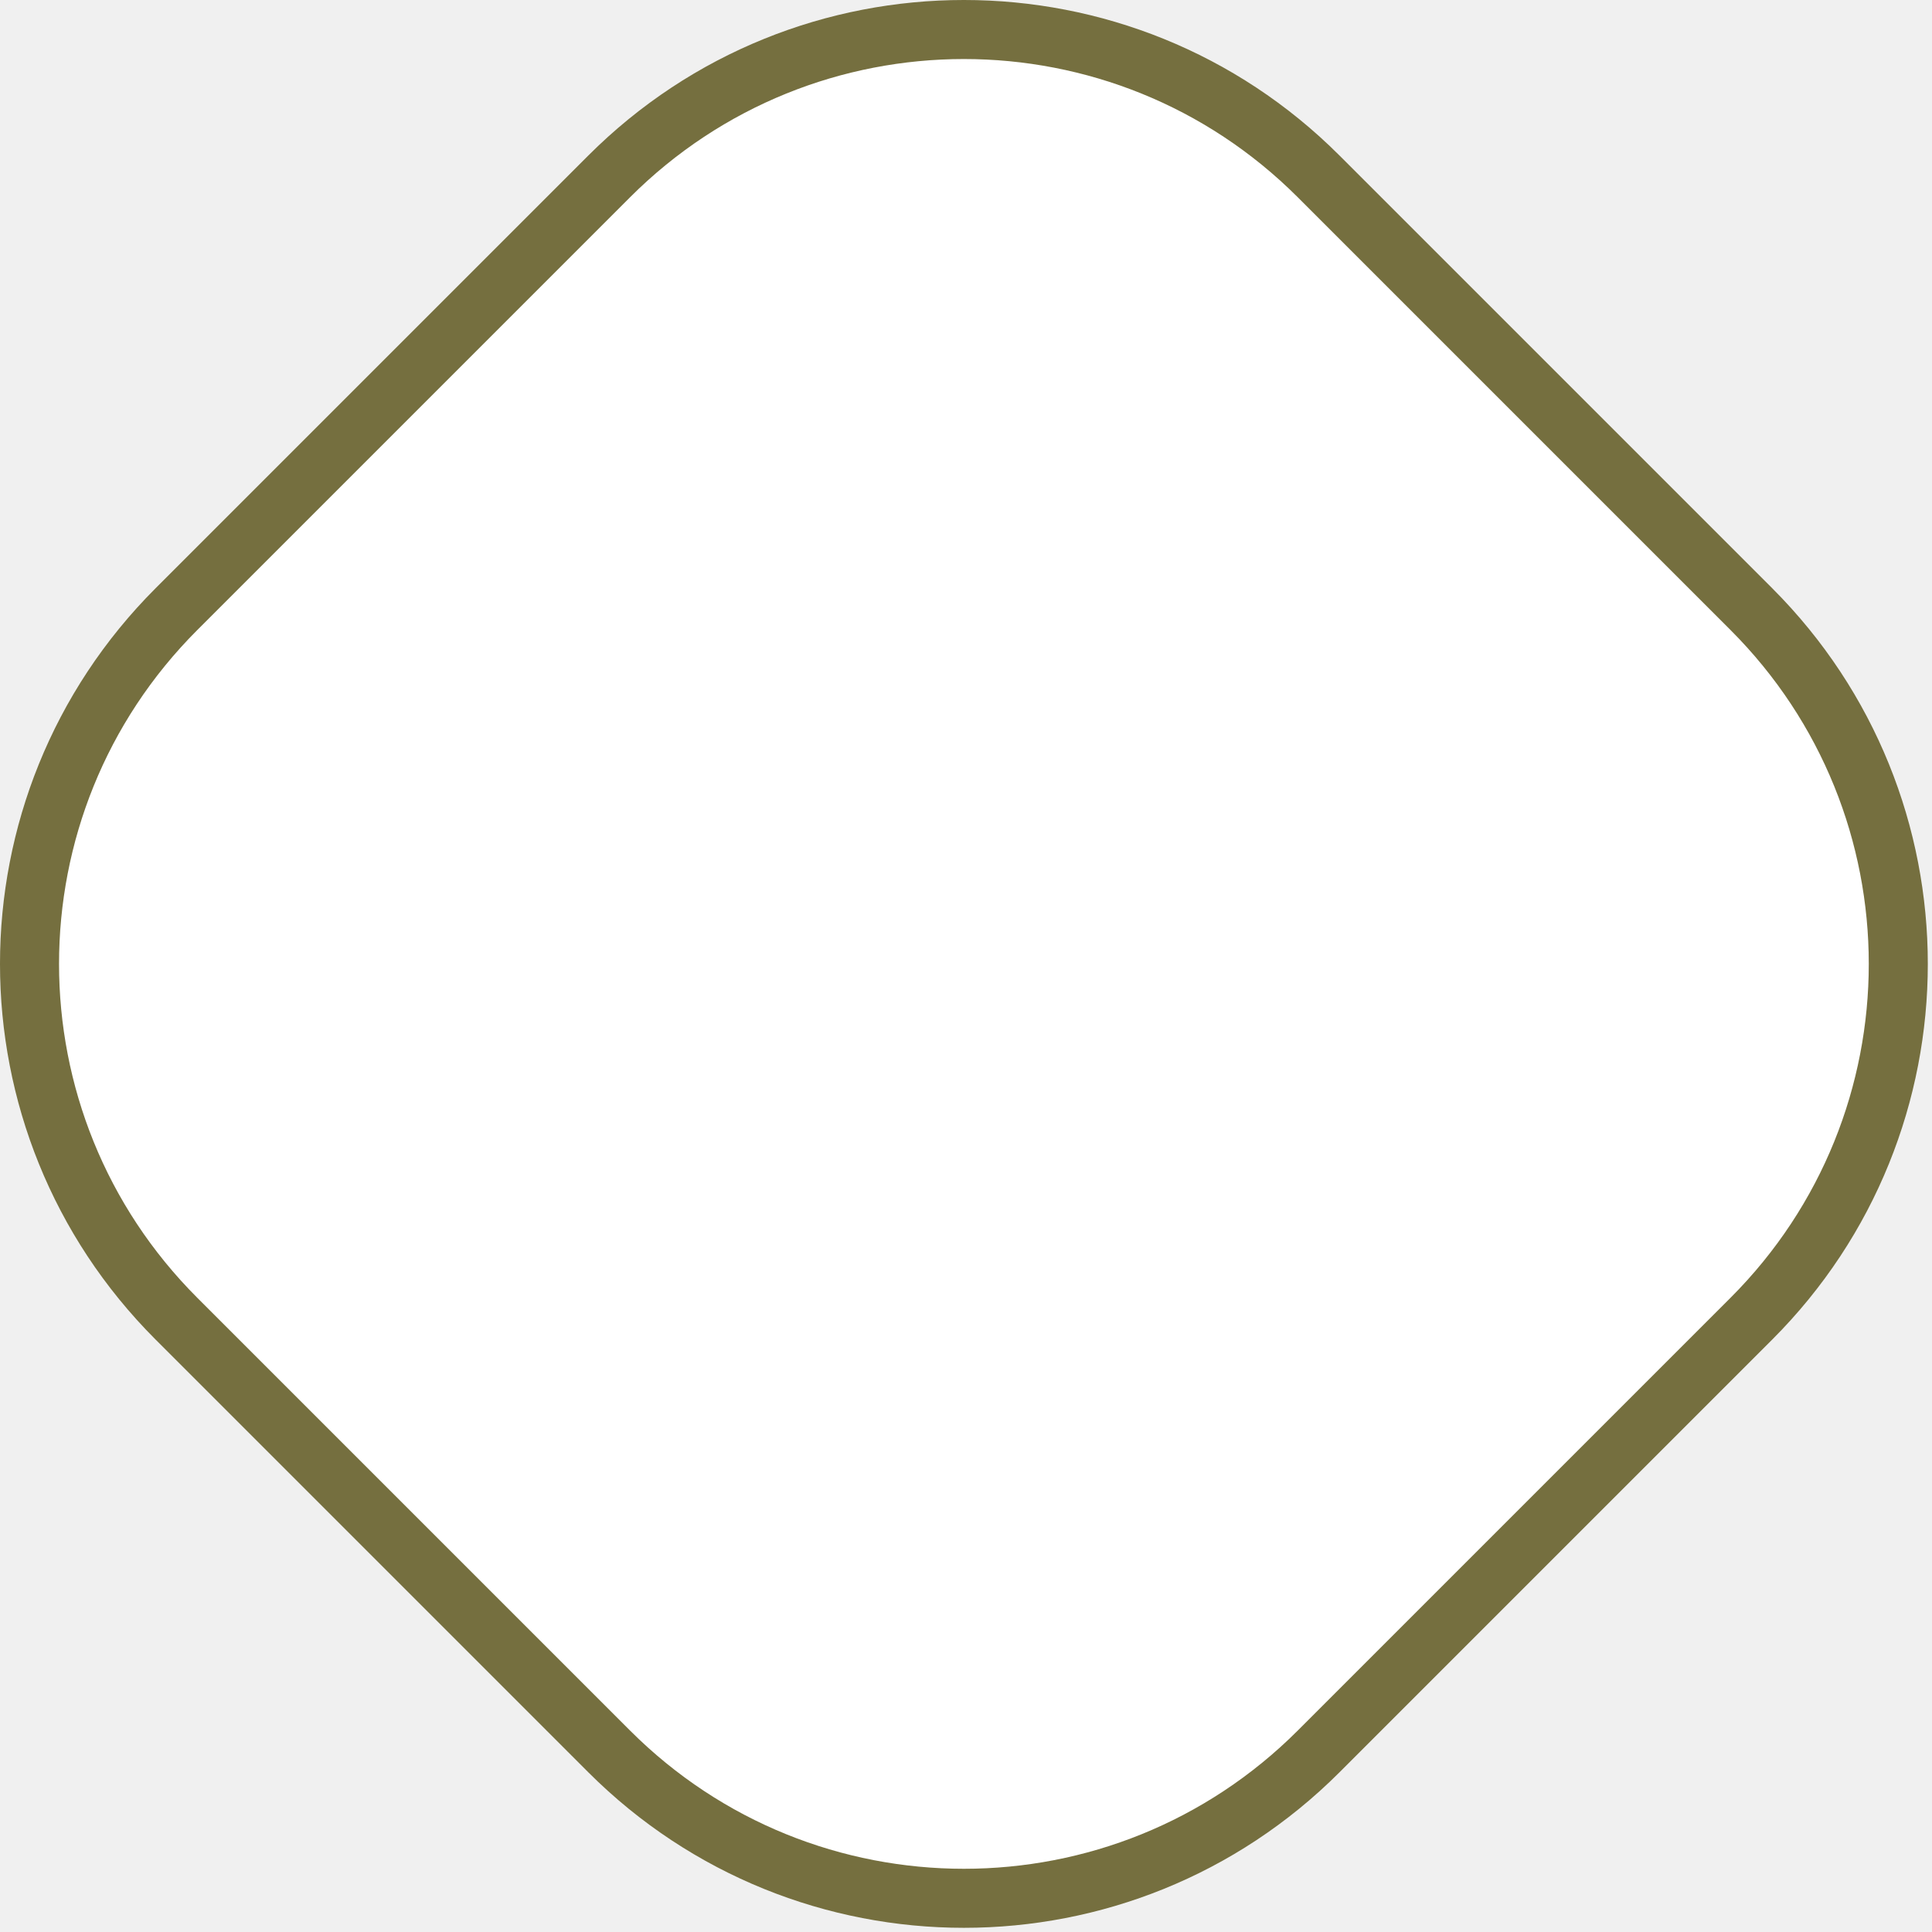
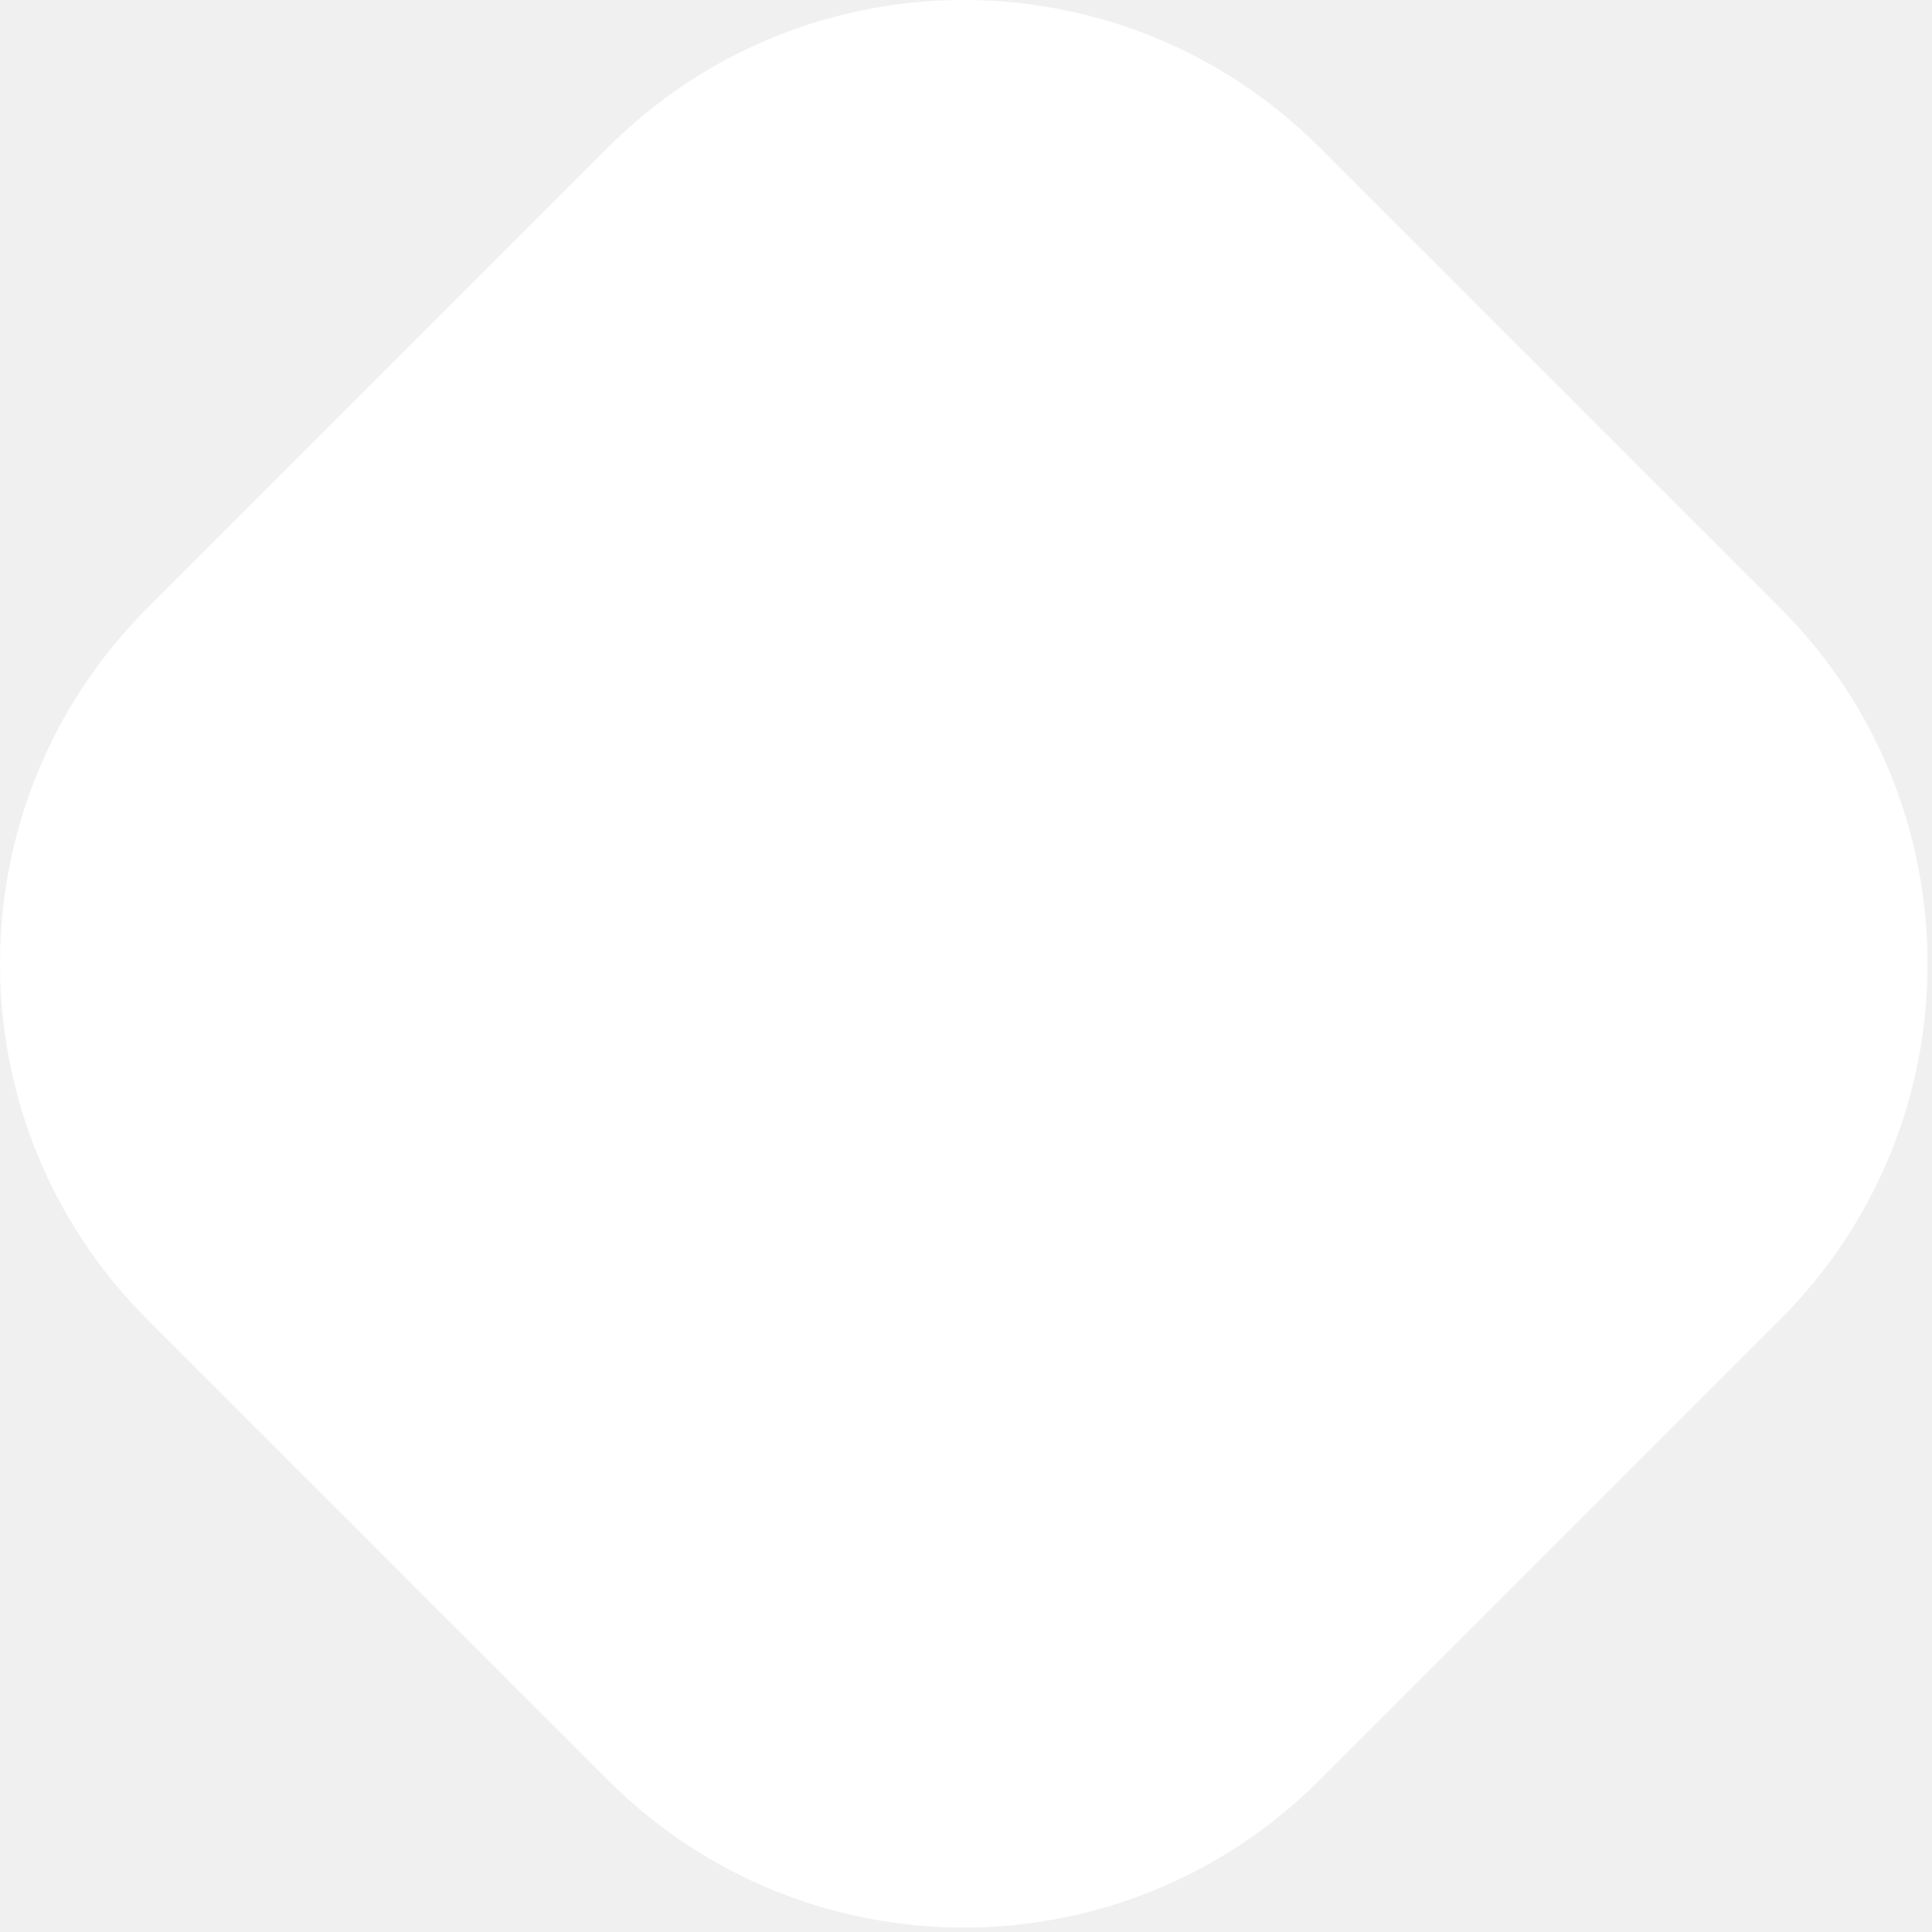
- <svg xmlns="http://www.w3.org/2000/svg" width="360" height="360" viewBox="0 0 360 360" fill="none">
-   <rect x="179.61" y="-33.229" width="301" height="301" rx="93.5" transform="rotate(45 179.61 -33.2289)" fill="white" stroke="#756F3F" stroke-width="11" />
+ <svg xmlns="http://www.w3.org/2000/svg" width="338" height="338" viewBox="0 0 338 338" fill="none">
+   <rect x="168.61" y="-36.451" width="290" height="290" rx="88" transform="rotate(45 168.61 -36.4507)" fill="white" />
</svg>
